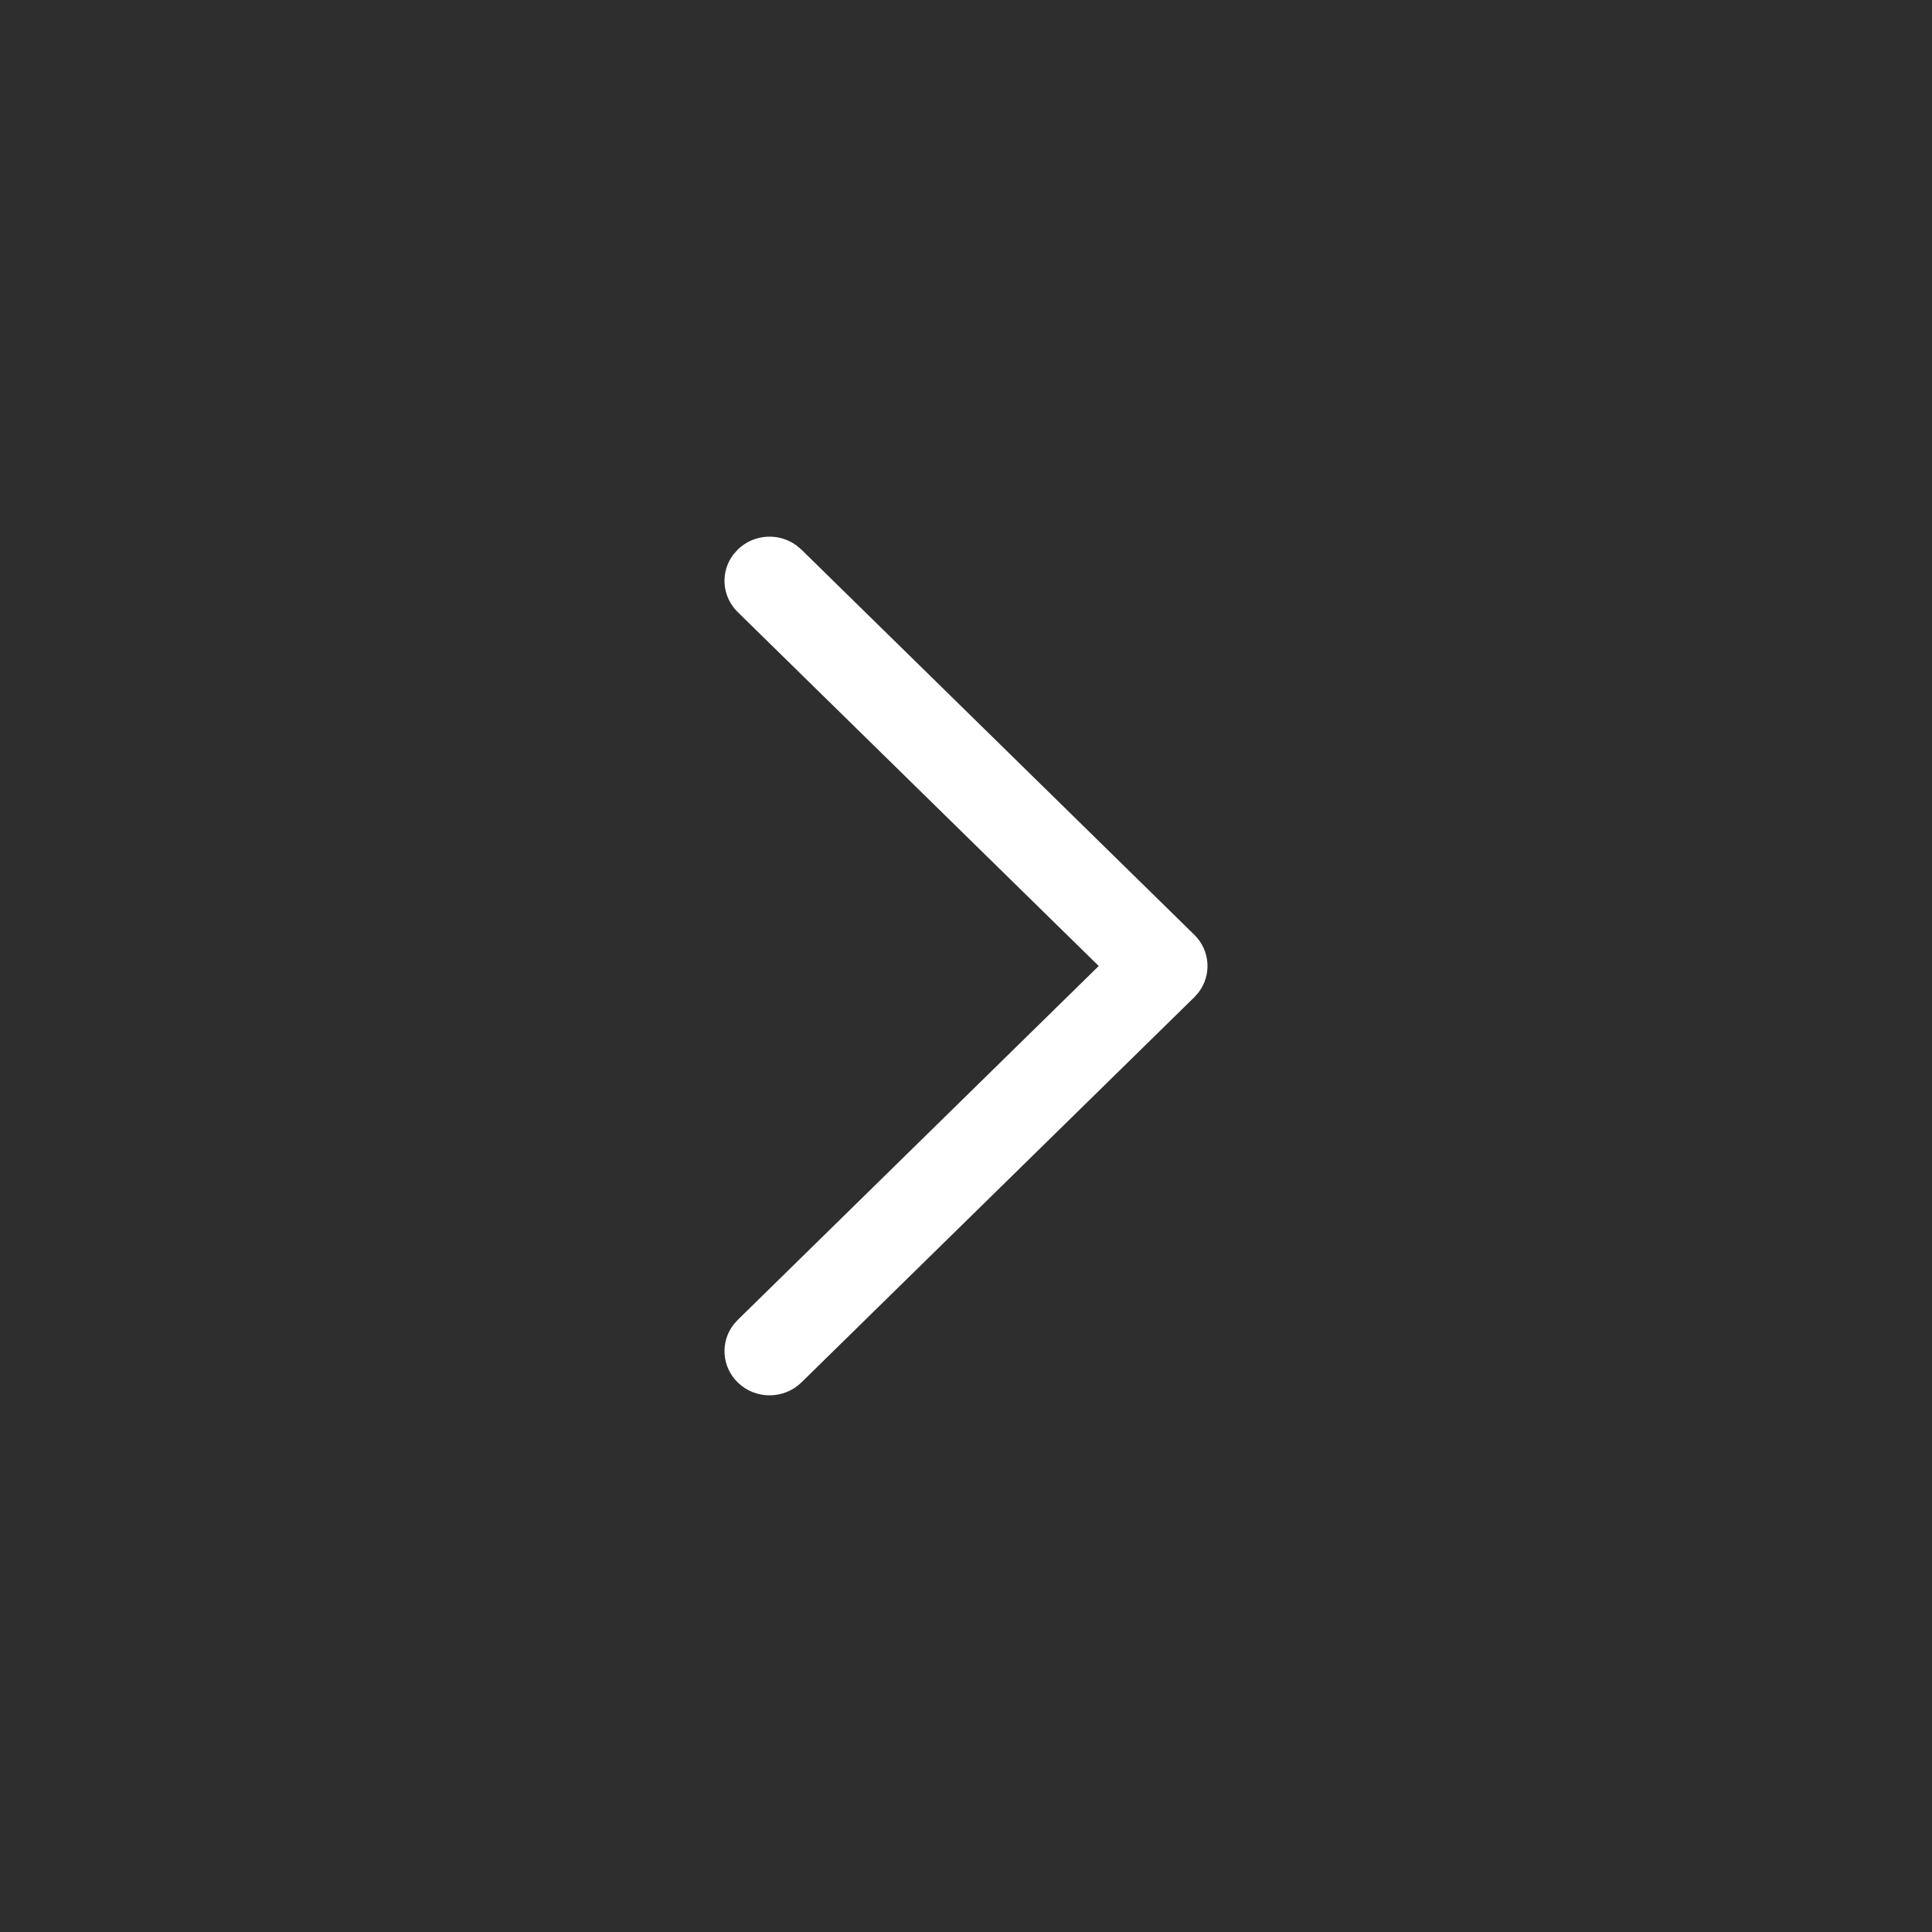
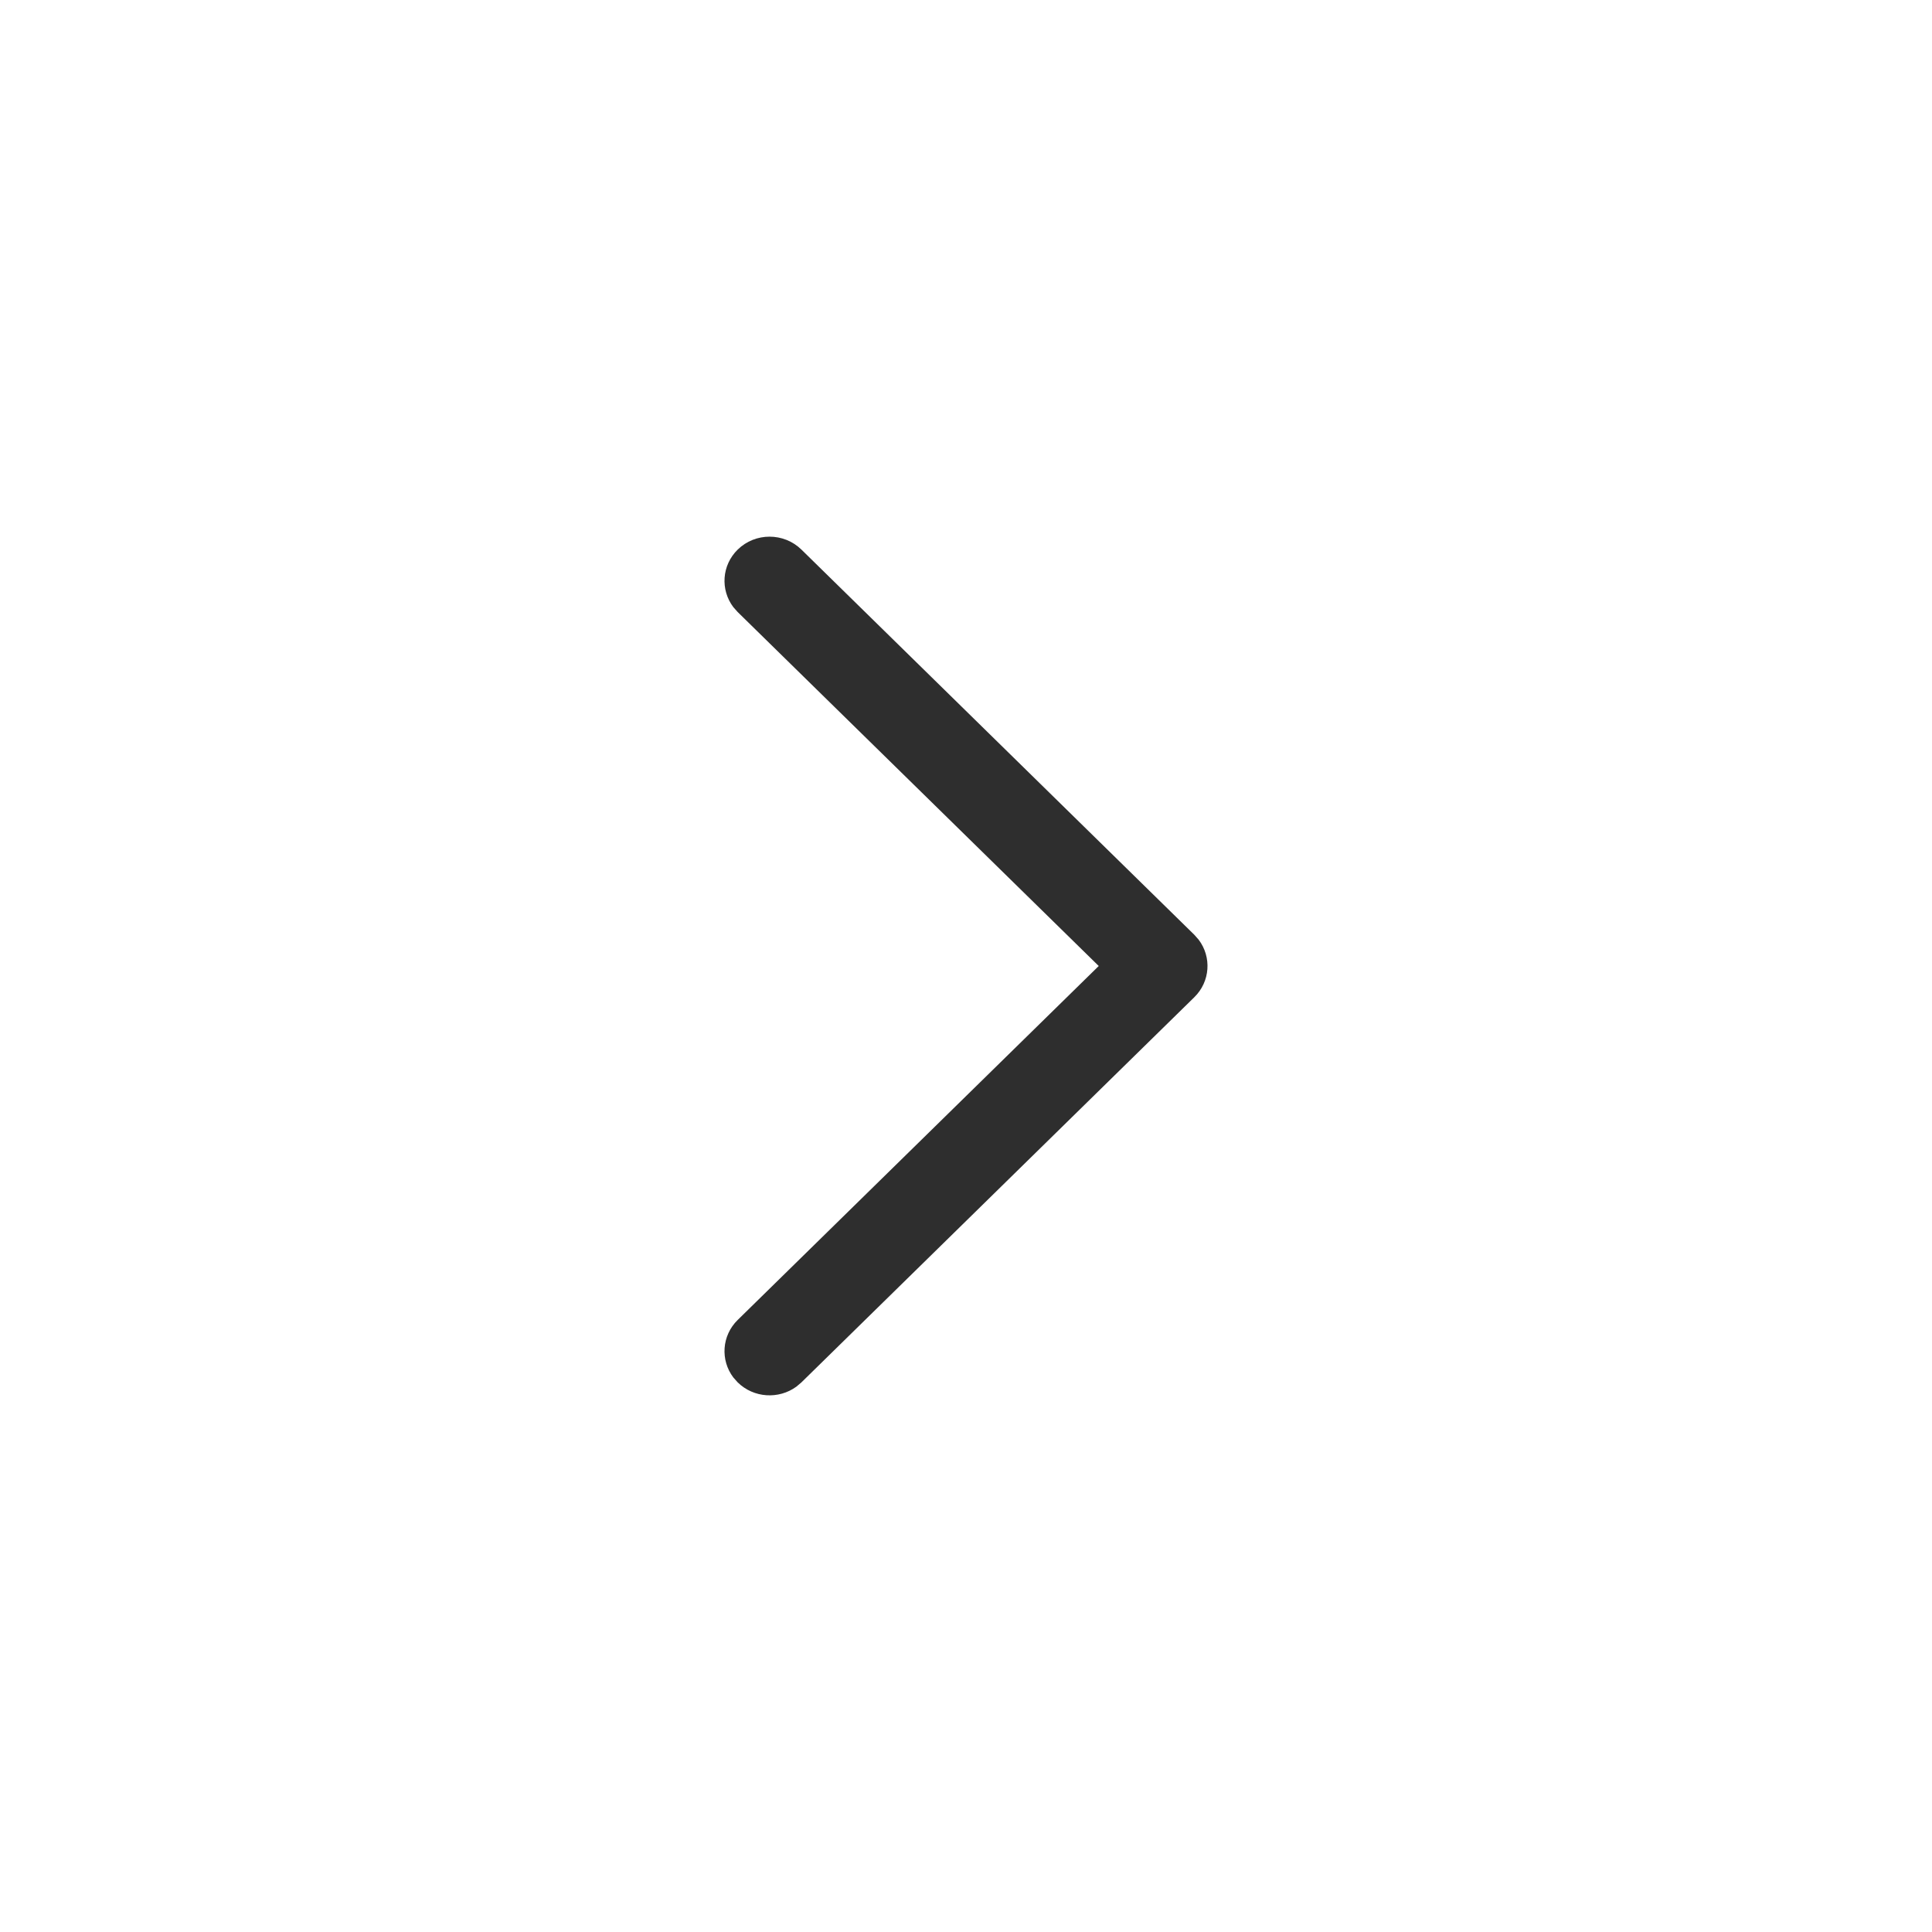
<svg xmlns="http://www.w3.org/2000/svg" width="60" height="60" viewBox="0 0 60 60" fill="none">
-   <rect width="60" height="60" fill="#2E2E2E" />
-   <path d="M22.91 42.932C22.413 42.445 22.368 41.682 22.774 41.145L22.91 40.992L34.122 30L22.91 19.008C22.413 18.521 22.368 17.759 22.774 17.222L22.91 17.069C23.407 16.581 24.184 16.537 24.732 16.936L24.889 17.069L37.09 29.03C37.587 29.517 37.632 30.279 37.226 30.816L37.09 30.97L24.889 42.932C24.342 43.467 23.456 43.467 22.91 42.932Z" fill="white" />
+   <rect x="60" y="60" width="60" height="60" transform="rotate(180 60 60)" fill="white" />
+   <path d="M22.91 17.068C22.413 17.555 22.368 18.317 22.774 18.855L22.91 19.008L34.122 30L22.91 40.992C22.413 41.479 22.368 42.241 22.774 42.778L22.91 42.931C23.407 43.419 24.184 43.463 24.732 43.064L24.889 42.931L37.09 30.97C37.587 30.483 37.632 29.721 37.226 29.184L37.09 29.03L24.889 17.068C24.342 16.533 23.456 16.533 22.91 17.068Z" fill="#2E2E2E" />
</svg>
